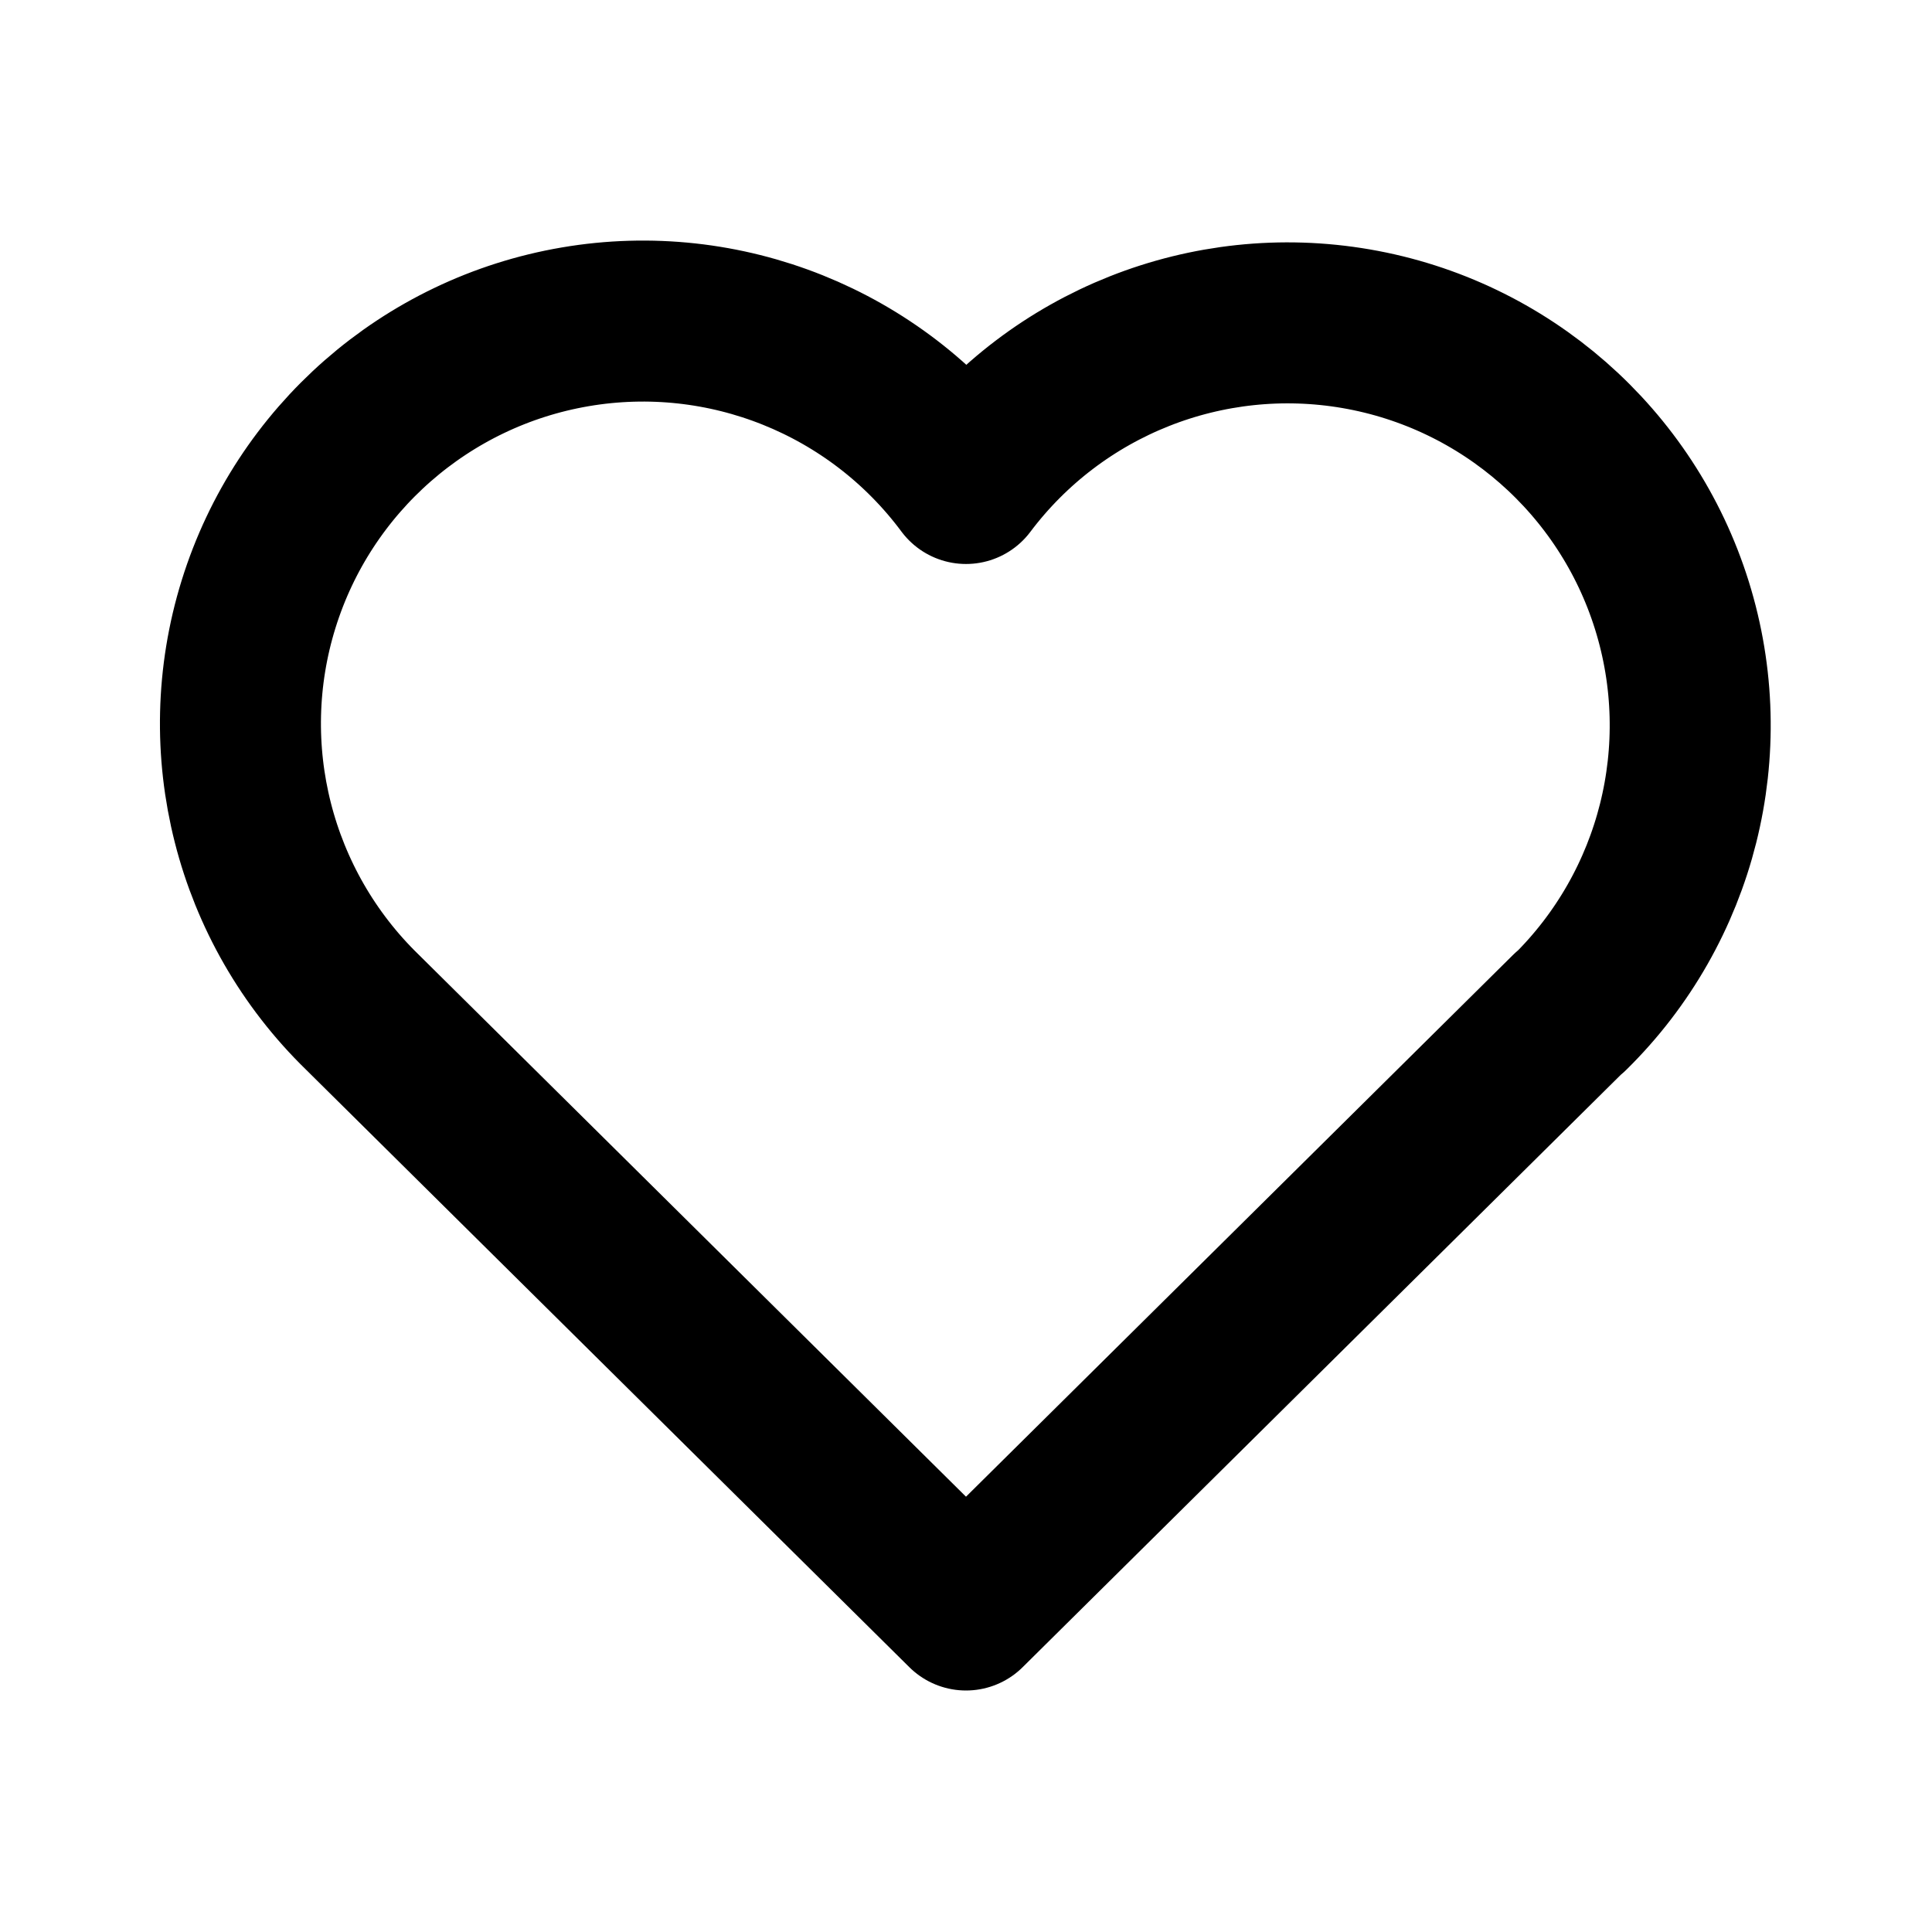
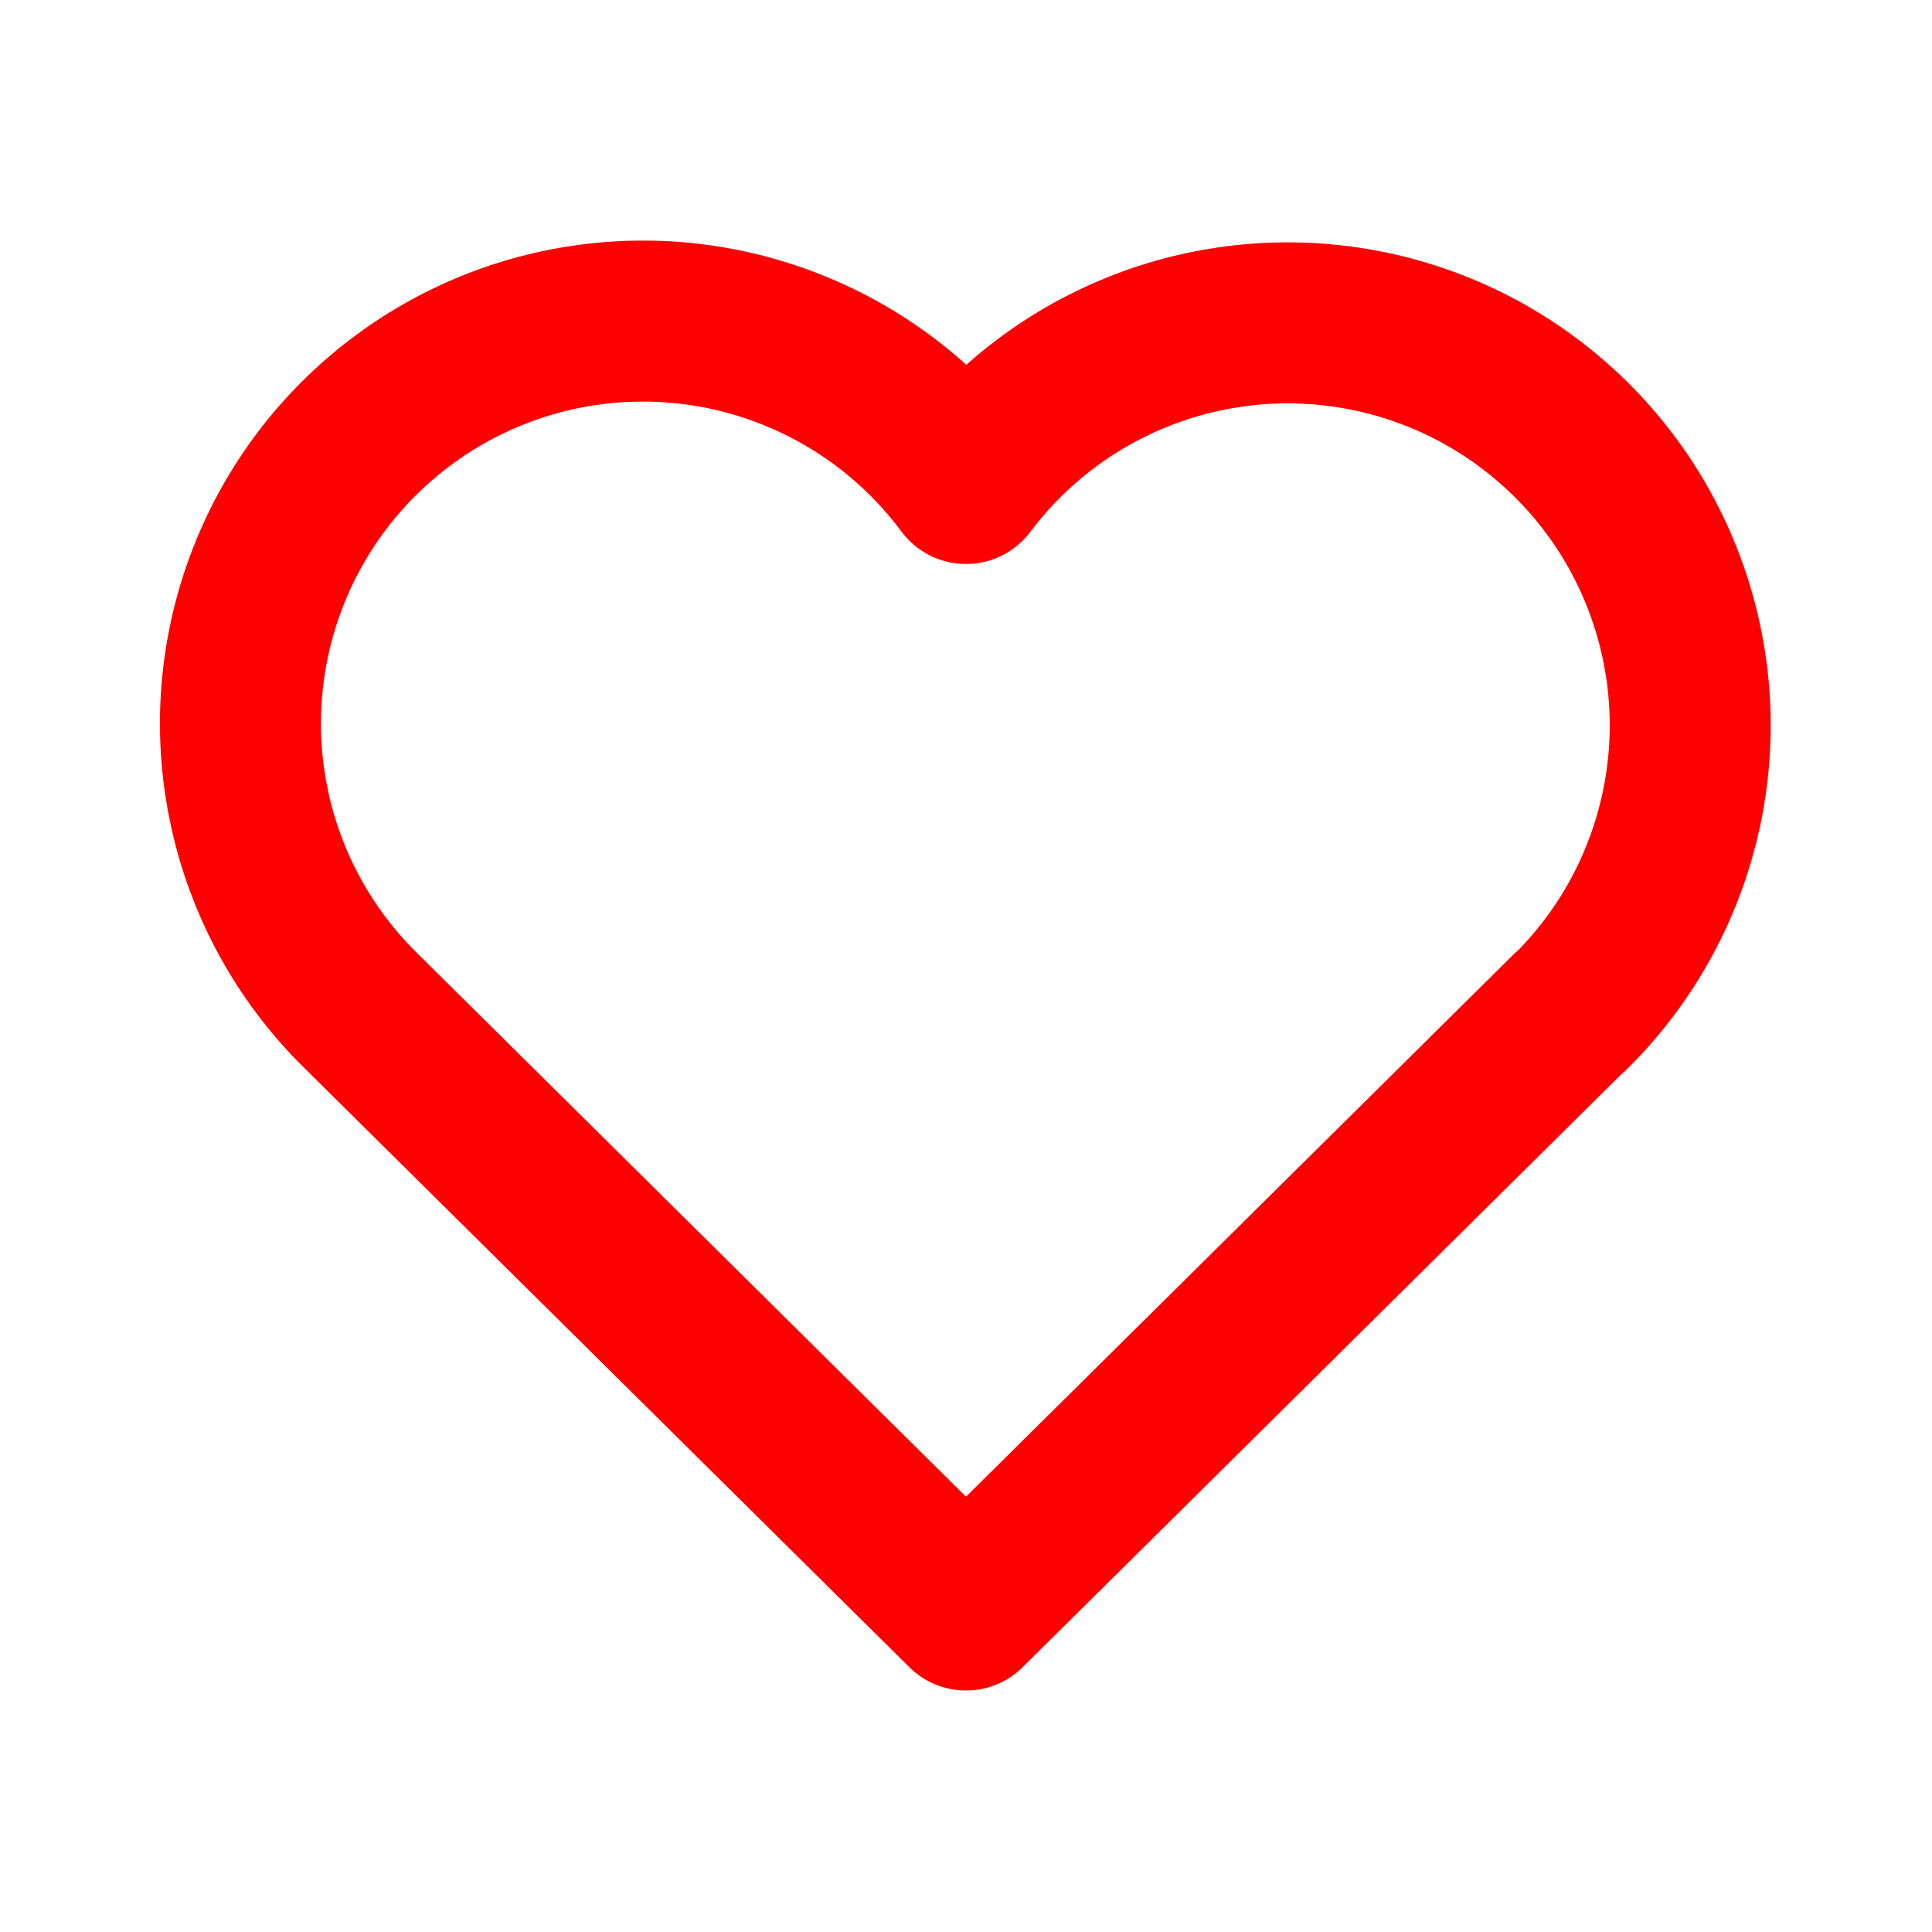
<svg xmlns="http://www.w3.org/2000/svg" width="1em" height="1em" viewBox="0 0 24 24">
-   <path fill="none" stroke="currentColor" stroke-linecap="round" stroke-linejoin="round" stroke-width="2" d="M19.5 12.572L12 20l-7.5-7.428A5 5 0 1 1 12 6.006a5 5 0 1 1 7.5 6.572" />
+   <path fill="none" stroke="#f00" stroke-linecap="round" stroke-linejoin="round" stroke-width="2" d="M19.5 12.572L12 20l-7.5-7.428A5 5 0 1 1 12 6.006a5 5 0 1 1 7.5 6.572" />
</svg>
